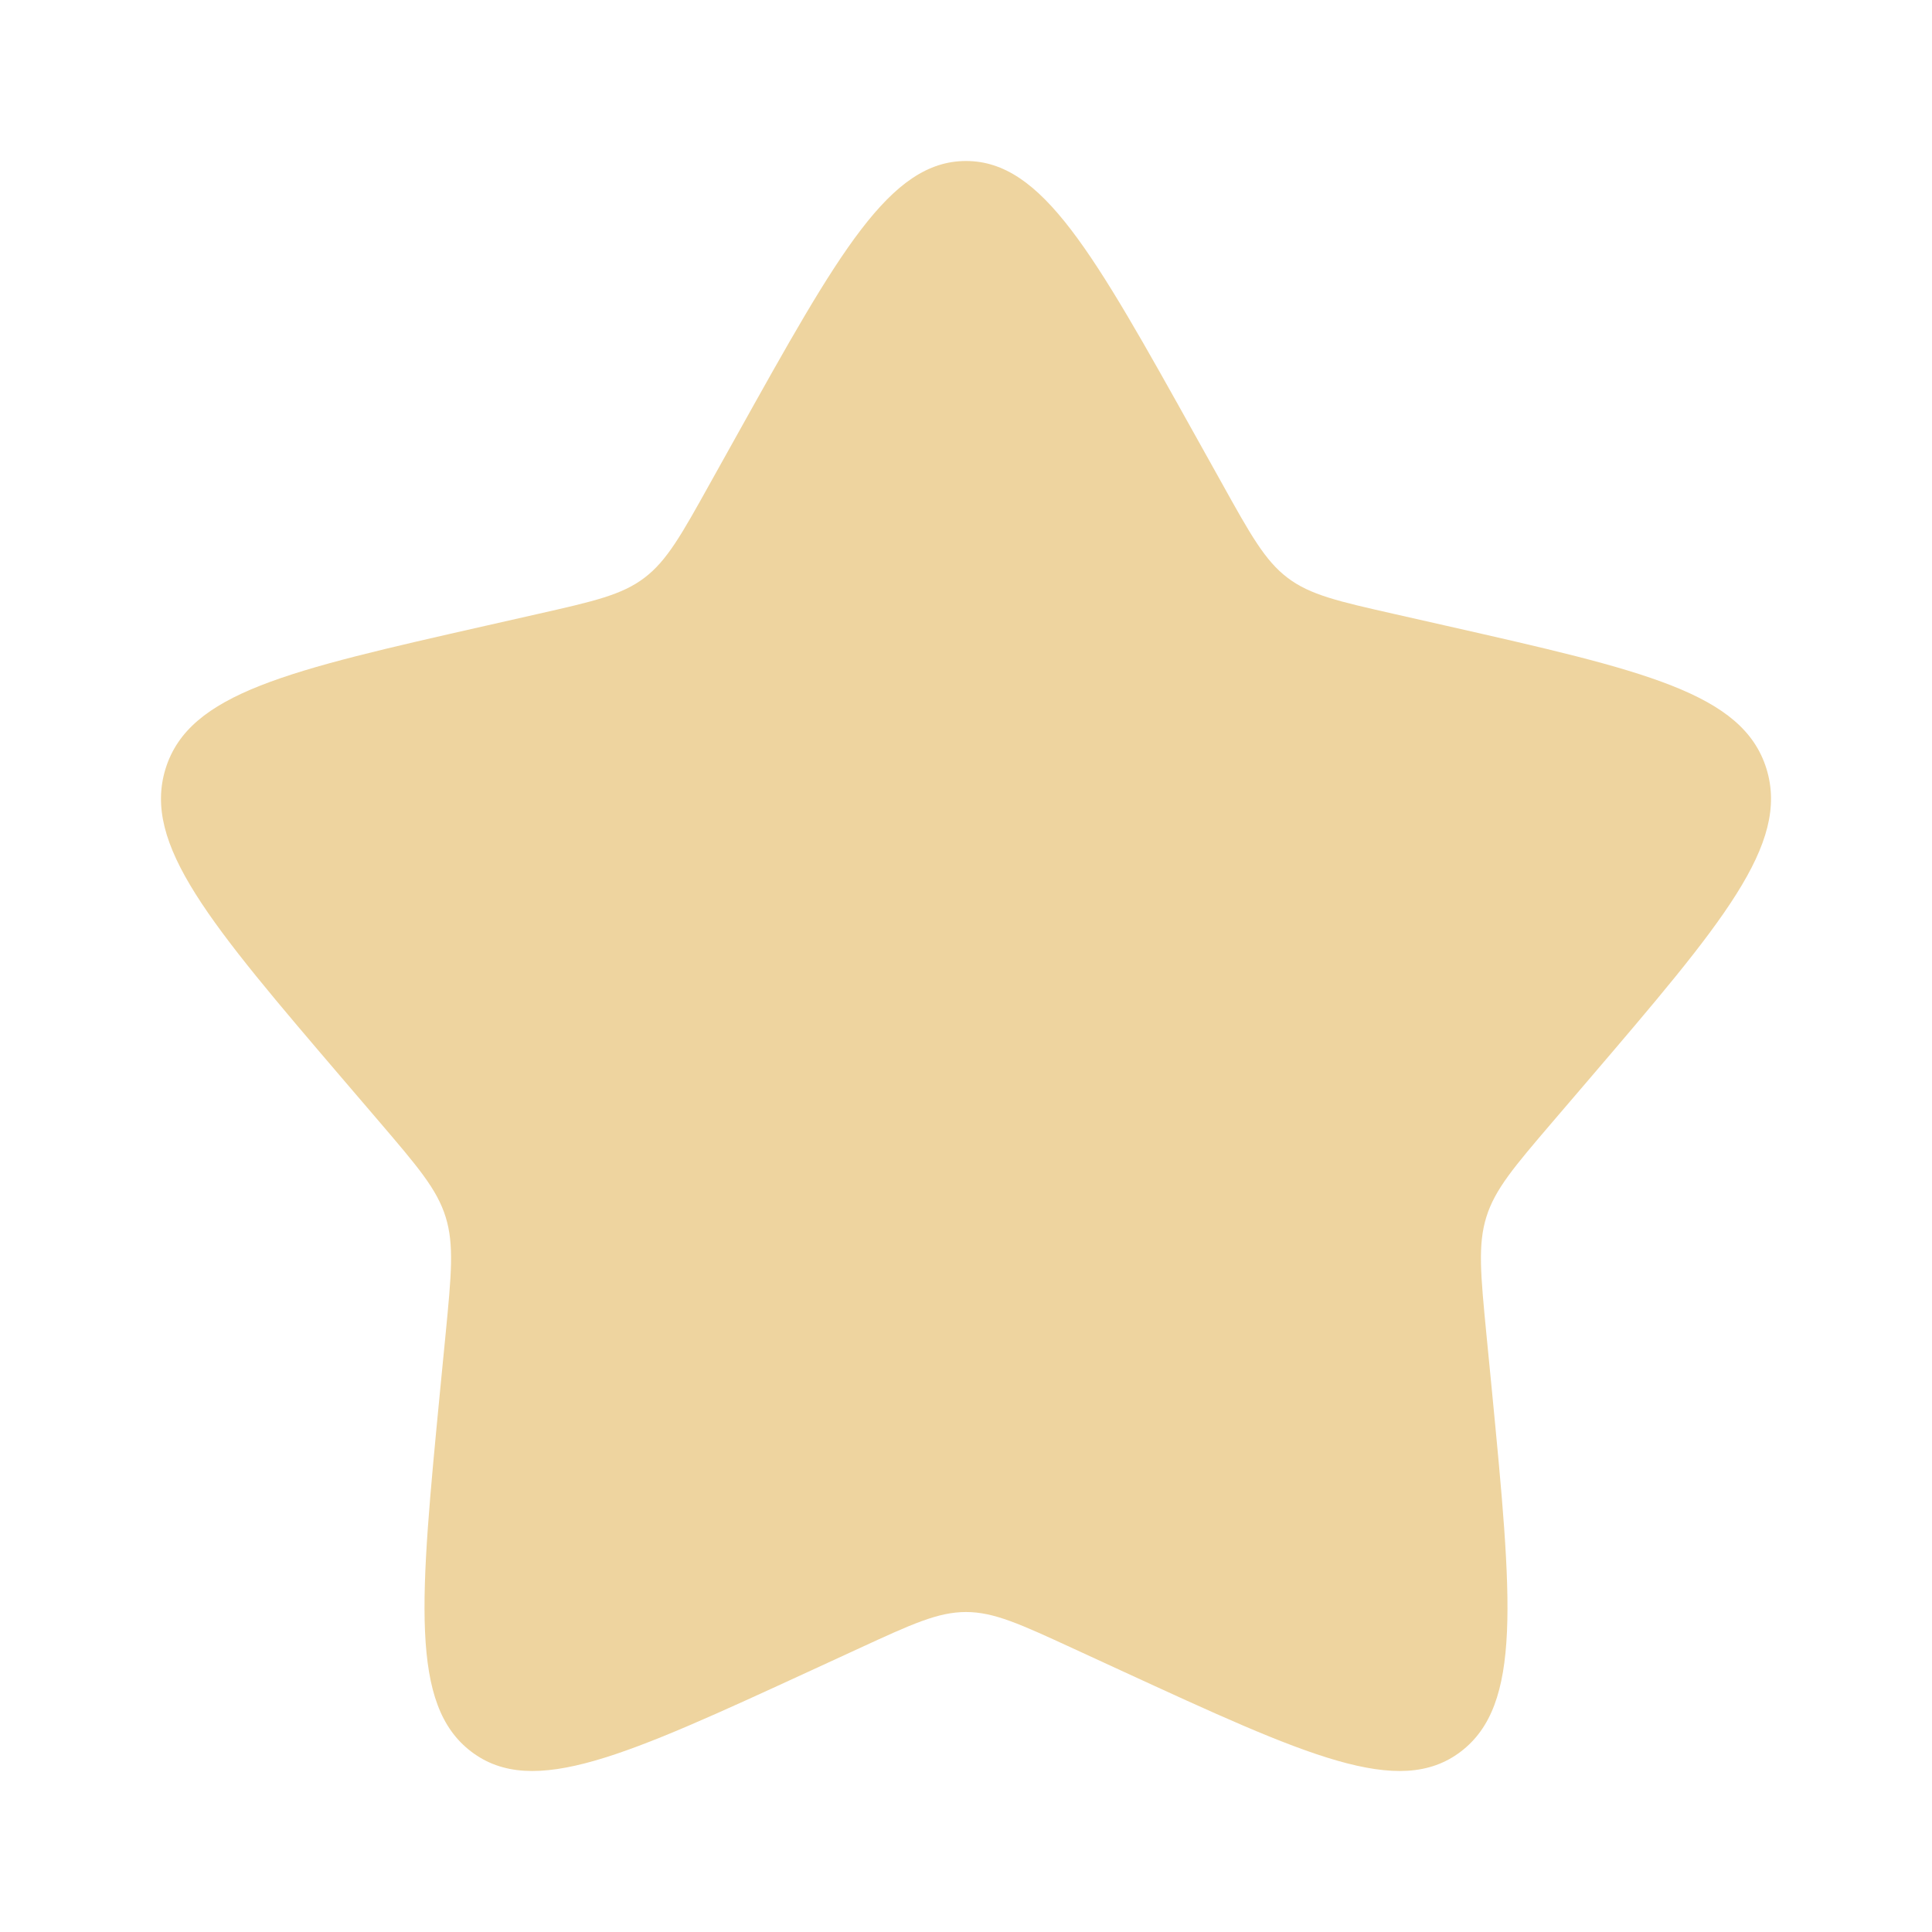
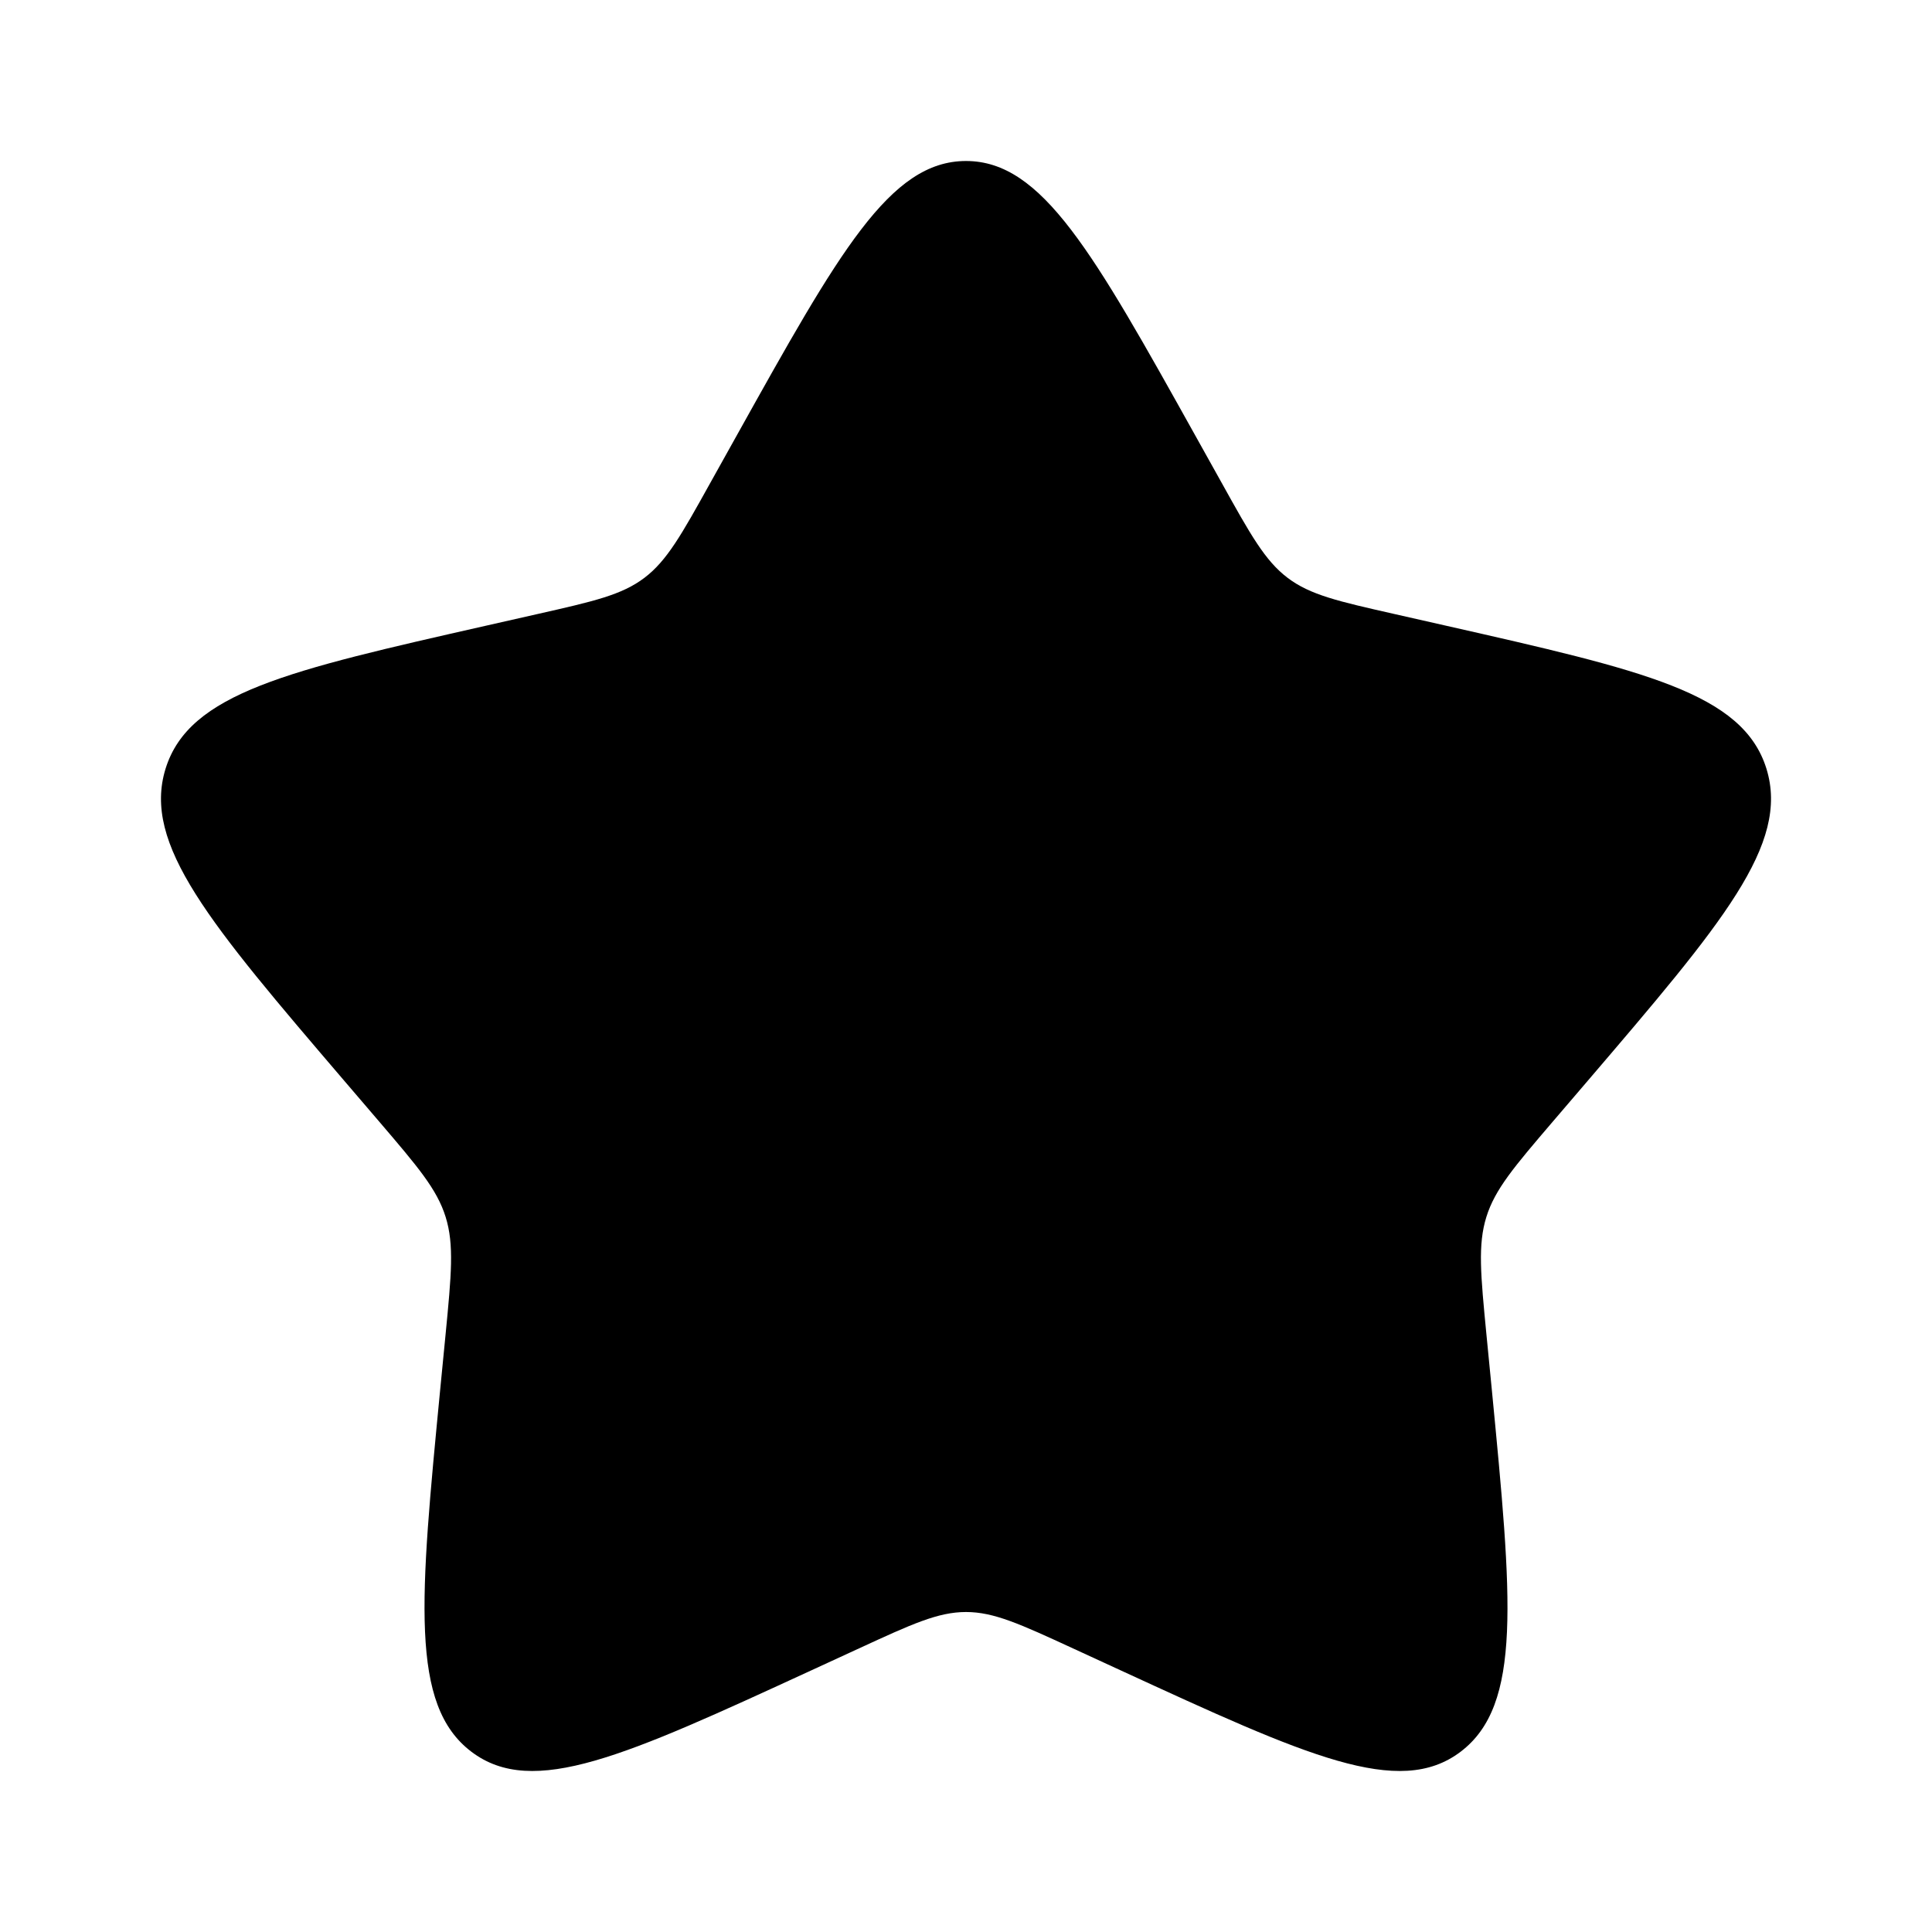
<svg xmlns="http://www.w3.org/2000/svg" width="800px" height="800px" viewBox="0 0 24 24" fill="none">
  <g id="SVGRepo_bgCarrier" stroke-width="0" />
  <g id="SVGRepo_tracerCarrier" stroke-linecap="round" stroke-linejoin="round" />
  <g id="SVGRepo_iconCarrier">
-     <path d="M9.153 5.408C10.42 3.136 11.053 2 12 2C12.947 2 13.58 3.136 14.847 5.408L15.175 5.996C15.534 6.642 15.714 6.965 15.995 7.178C16.276 7.391 16.625 7.47 17.324 7.628L17.96 7.772C20.42 8.329 21.65 8.607 21.943 9.548C22.235 10.489 21.397 11.469 19.72 13.43L19.286 13.937C18.81 14.494 18.571 14.773 18.464 15.118C18.357 15.462 18.393 15.834 18.465 16.578L18.531 17.254C18.784 19.871 18.911 21.179 18.145 21.76C17.379 22.342 16.227 21.811 13.924 20.751L13.329 20.477C12.674 20.175 12.347 20.025 12 20.025C11.653 20.025 11.326 20.175 10.671 20.477L10.076 20.751C7.773 21.811 6.621 22.342 5.855 21.76C5.089 21.179 5.216 19.871 5.469 17.254L5.535 16.578C5.607 15.834 5.643 15.462 5.536 15.118C5.429 14.773 5.19 14.494 4.714 13.937L4.28 13.43C2.603 11.469 1.765 10.489 2.057 9.548C2.35 8.607 3.58 8.329 6.04 7.772L6.676 7.628C7.375 7.47 7.724 7.391 8.005 7.178C8.286 6.965 8.466 6.642 8.825 5.996L9.153 5.408Z" fill="#eed49f" />
+     <path d="M9.153 5.408C10.42 3.136 11.053 2 12 2C12.947 2 13.58 3.136 14.847 5.408L15.175 5.996C15.534 6.642 15.714 6.965 15.995 7.178C16.276 7.391 16.625 7.47 17.324 7.628L17.96 7.772C20.42 8.329 21.65 8.607 21.943 9.548C22.235 10.489 21.397 11.469 19.72 13.43L19.286 13.937C18.81 14.494 18.571 14.773 18.464 15.118C18.357 15.462 18.393 15.834 18.465 16.578L18.531 17.254C18.784 19.871 18.911 21.179 18.145 21.76C17.379 22.342 16.227 21.811 13.924 20.751L13.329 20.477C12.674 20.175 12.347 20.025 12 20.025C11.653 20.025 11.326 20.175 10.671 20.477L10.076 20.751C7.773 21.811 6.621 22.342 5.855 21.76C5.089 21.179 5.216 19.871 5.469 17.254L5.535 16.578C5.607 15.834 5.643 15.462 5.536 15.118C5.429 14.773 5.19 14.494 4.714 13.937L4.28 13.43C2.603 11.469 1.765 10.489 2.057 9.548C2.35 8.607 3.58 8.329 6.04 7.772L6.676 7.628C7.375 7.47 7.724 7.391 8.005 7.178C8.286 6.965 8.466 6.642 8.825 5.996L9.153 5.408Z" fill="#000" />
  </g>
</svg>
